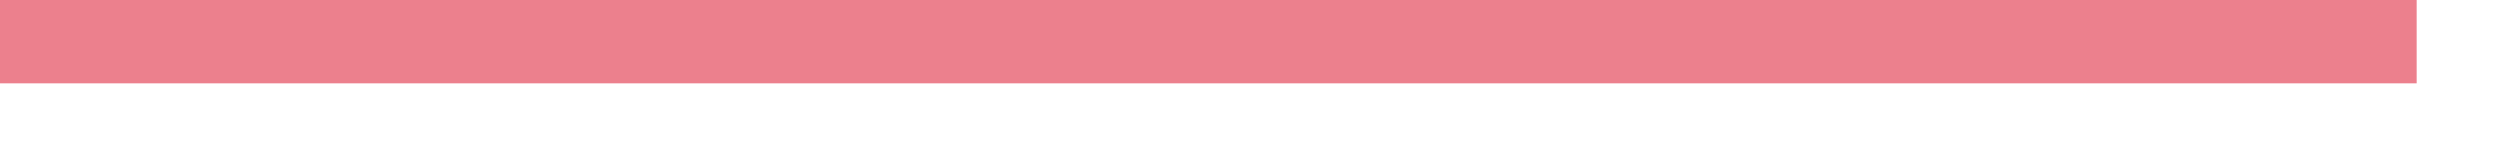
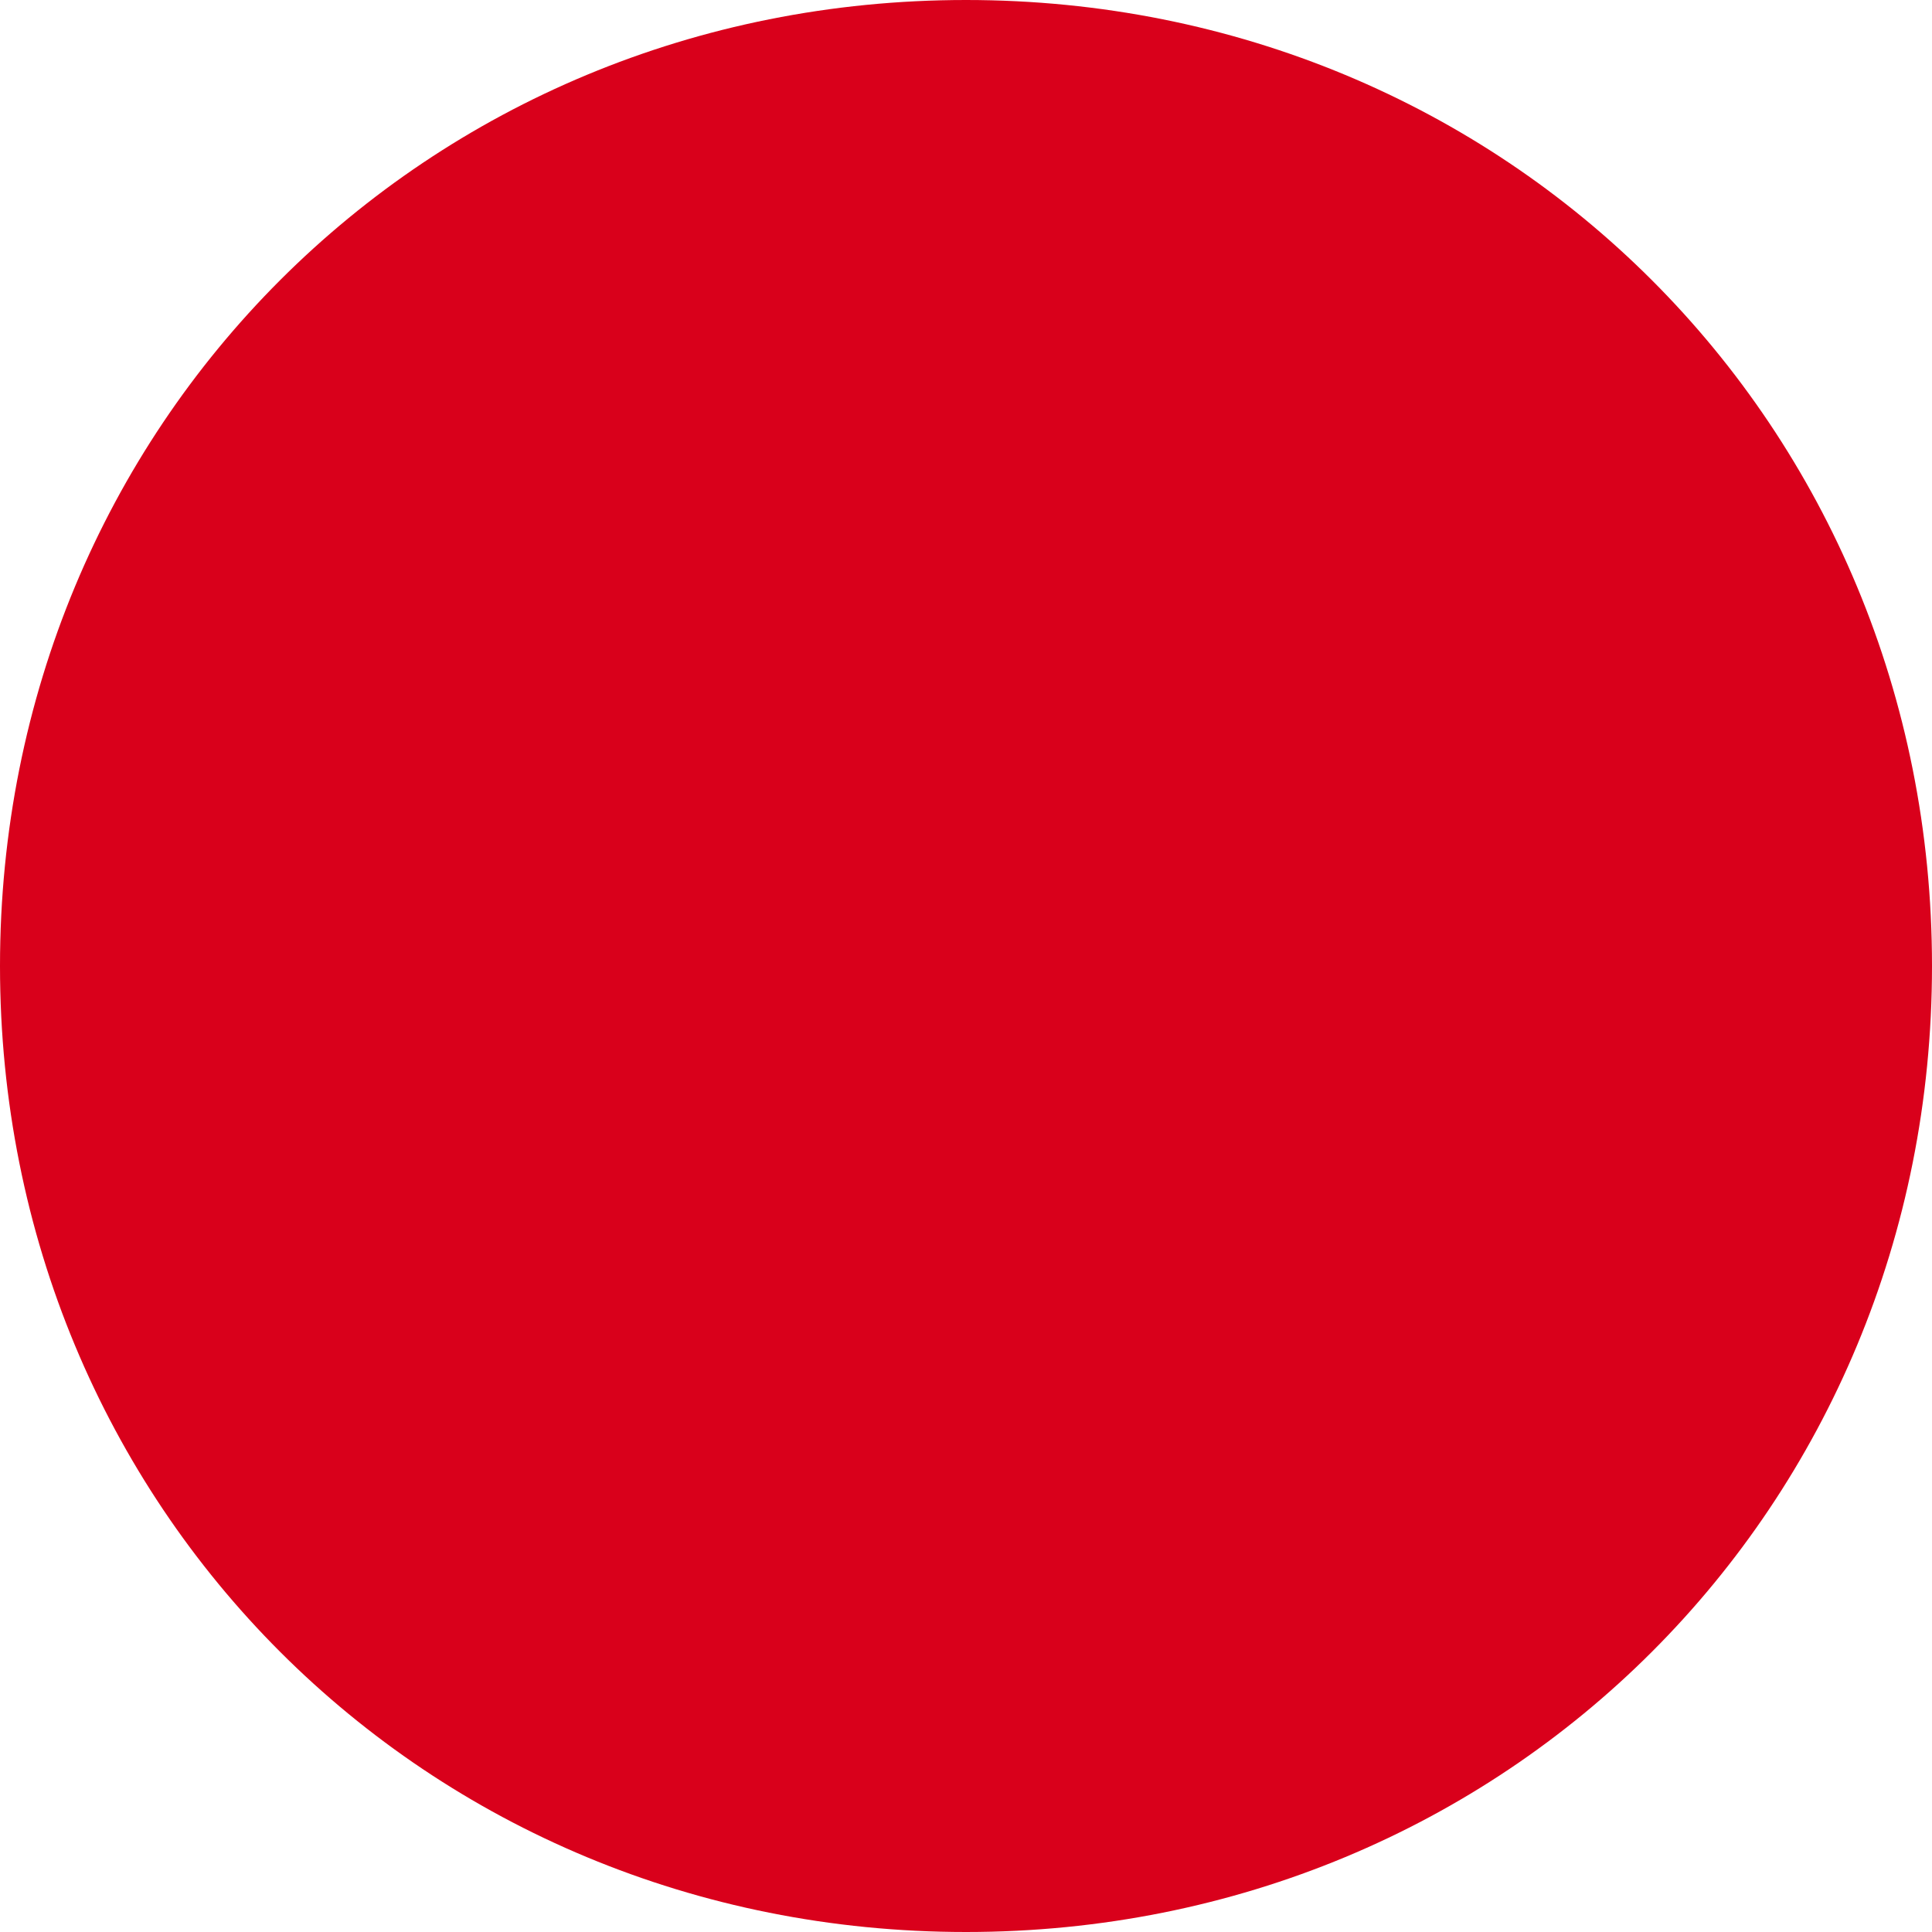
- <svg xmlns="http://www.w3.org/2000/svg" version="1.1" width="30px" height="2px">
-   <g transform="matrix(1 0 0 1 -93 -383 )">
-     <path d="M 93 383.5  L 122 383.5  " stroke-width="1" stroke="#ec808d" fill="none" />
+ <svg xmlns="http://www.w3.org/2000/svg" version="1.1" width="7px" height="7px">
+   <g transform="matrix(1 0 0 1 -916 -140 )">
+     <path d="M 919.5 140  C 921.46 140  923 141.54  923 143.5  C 923 145.46  921.46 147  919.5 147  C 917.54 147  916 145.46  916 143.5  C 916 141.54  917.54 140  919.5 140  Z " fill-rule="nonzero" fill="#d9001b" stroke="none" />
  </g>
</svg>
